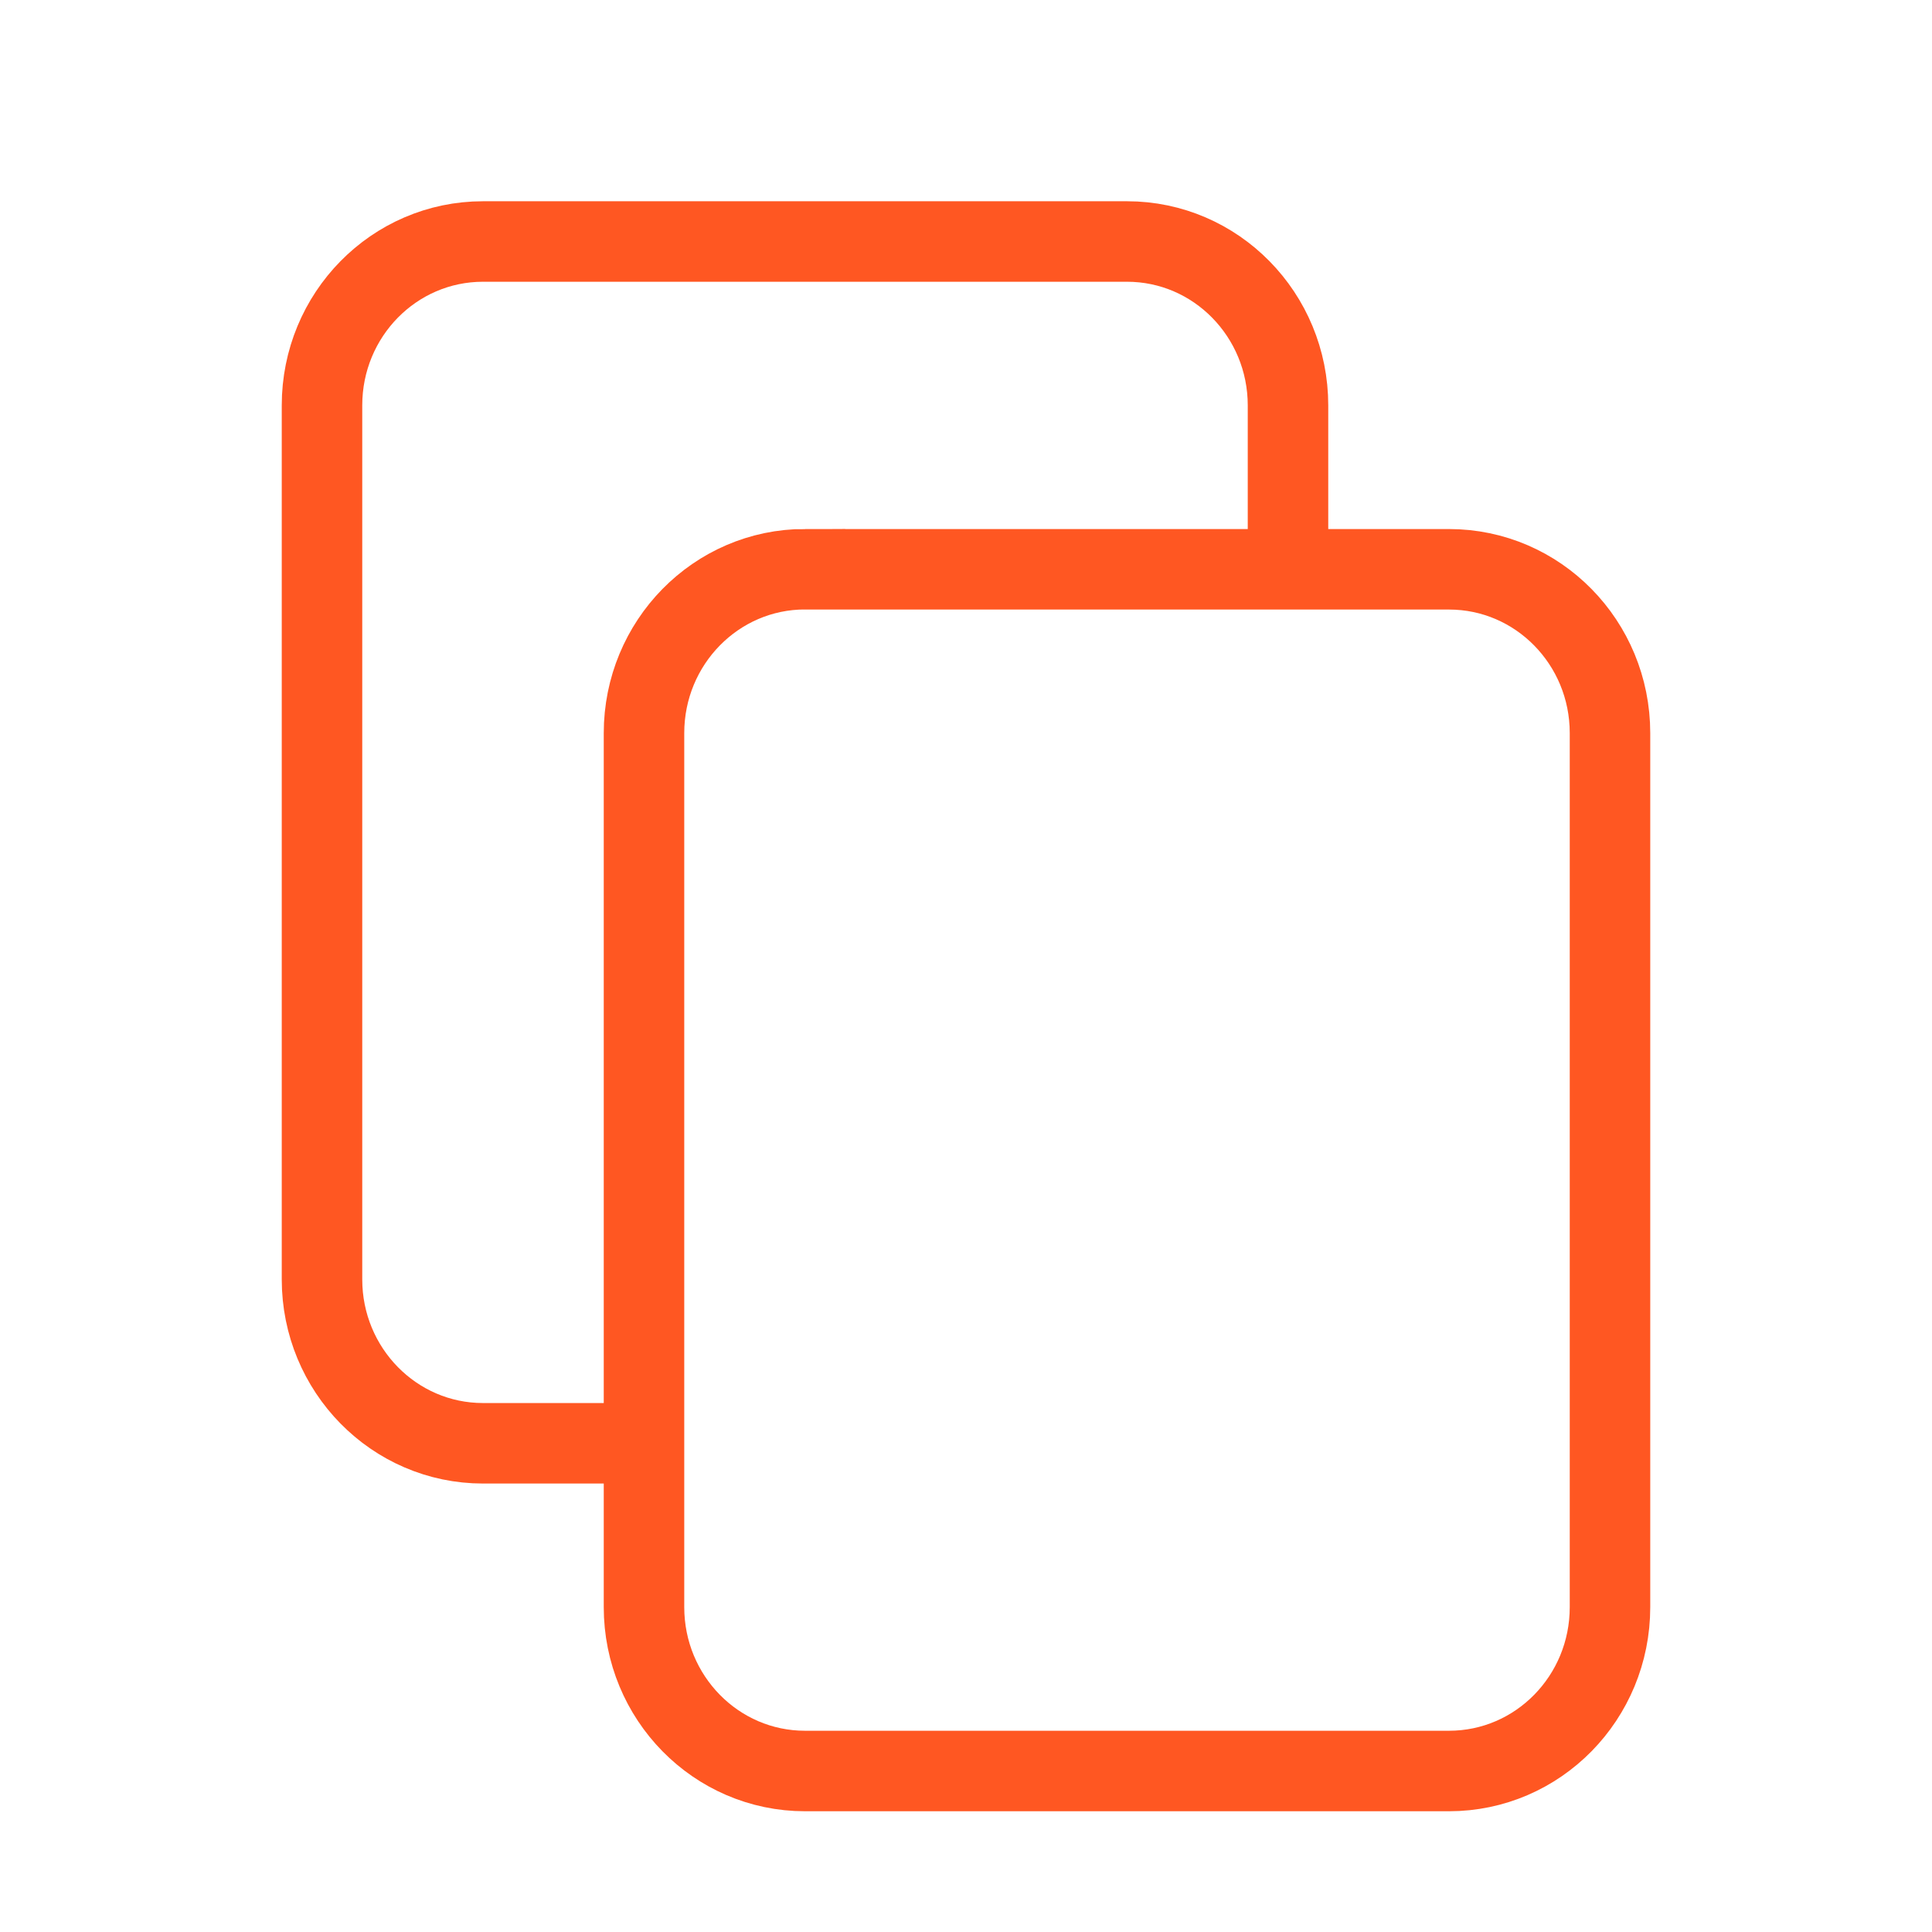
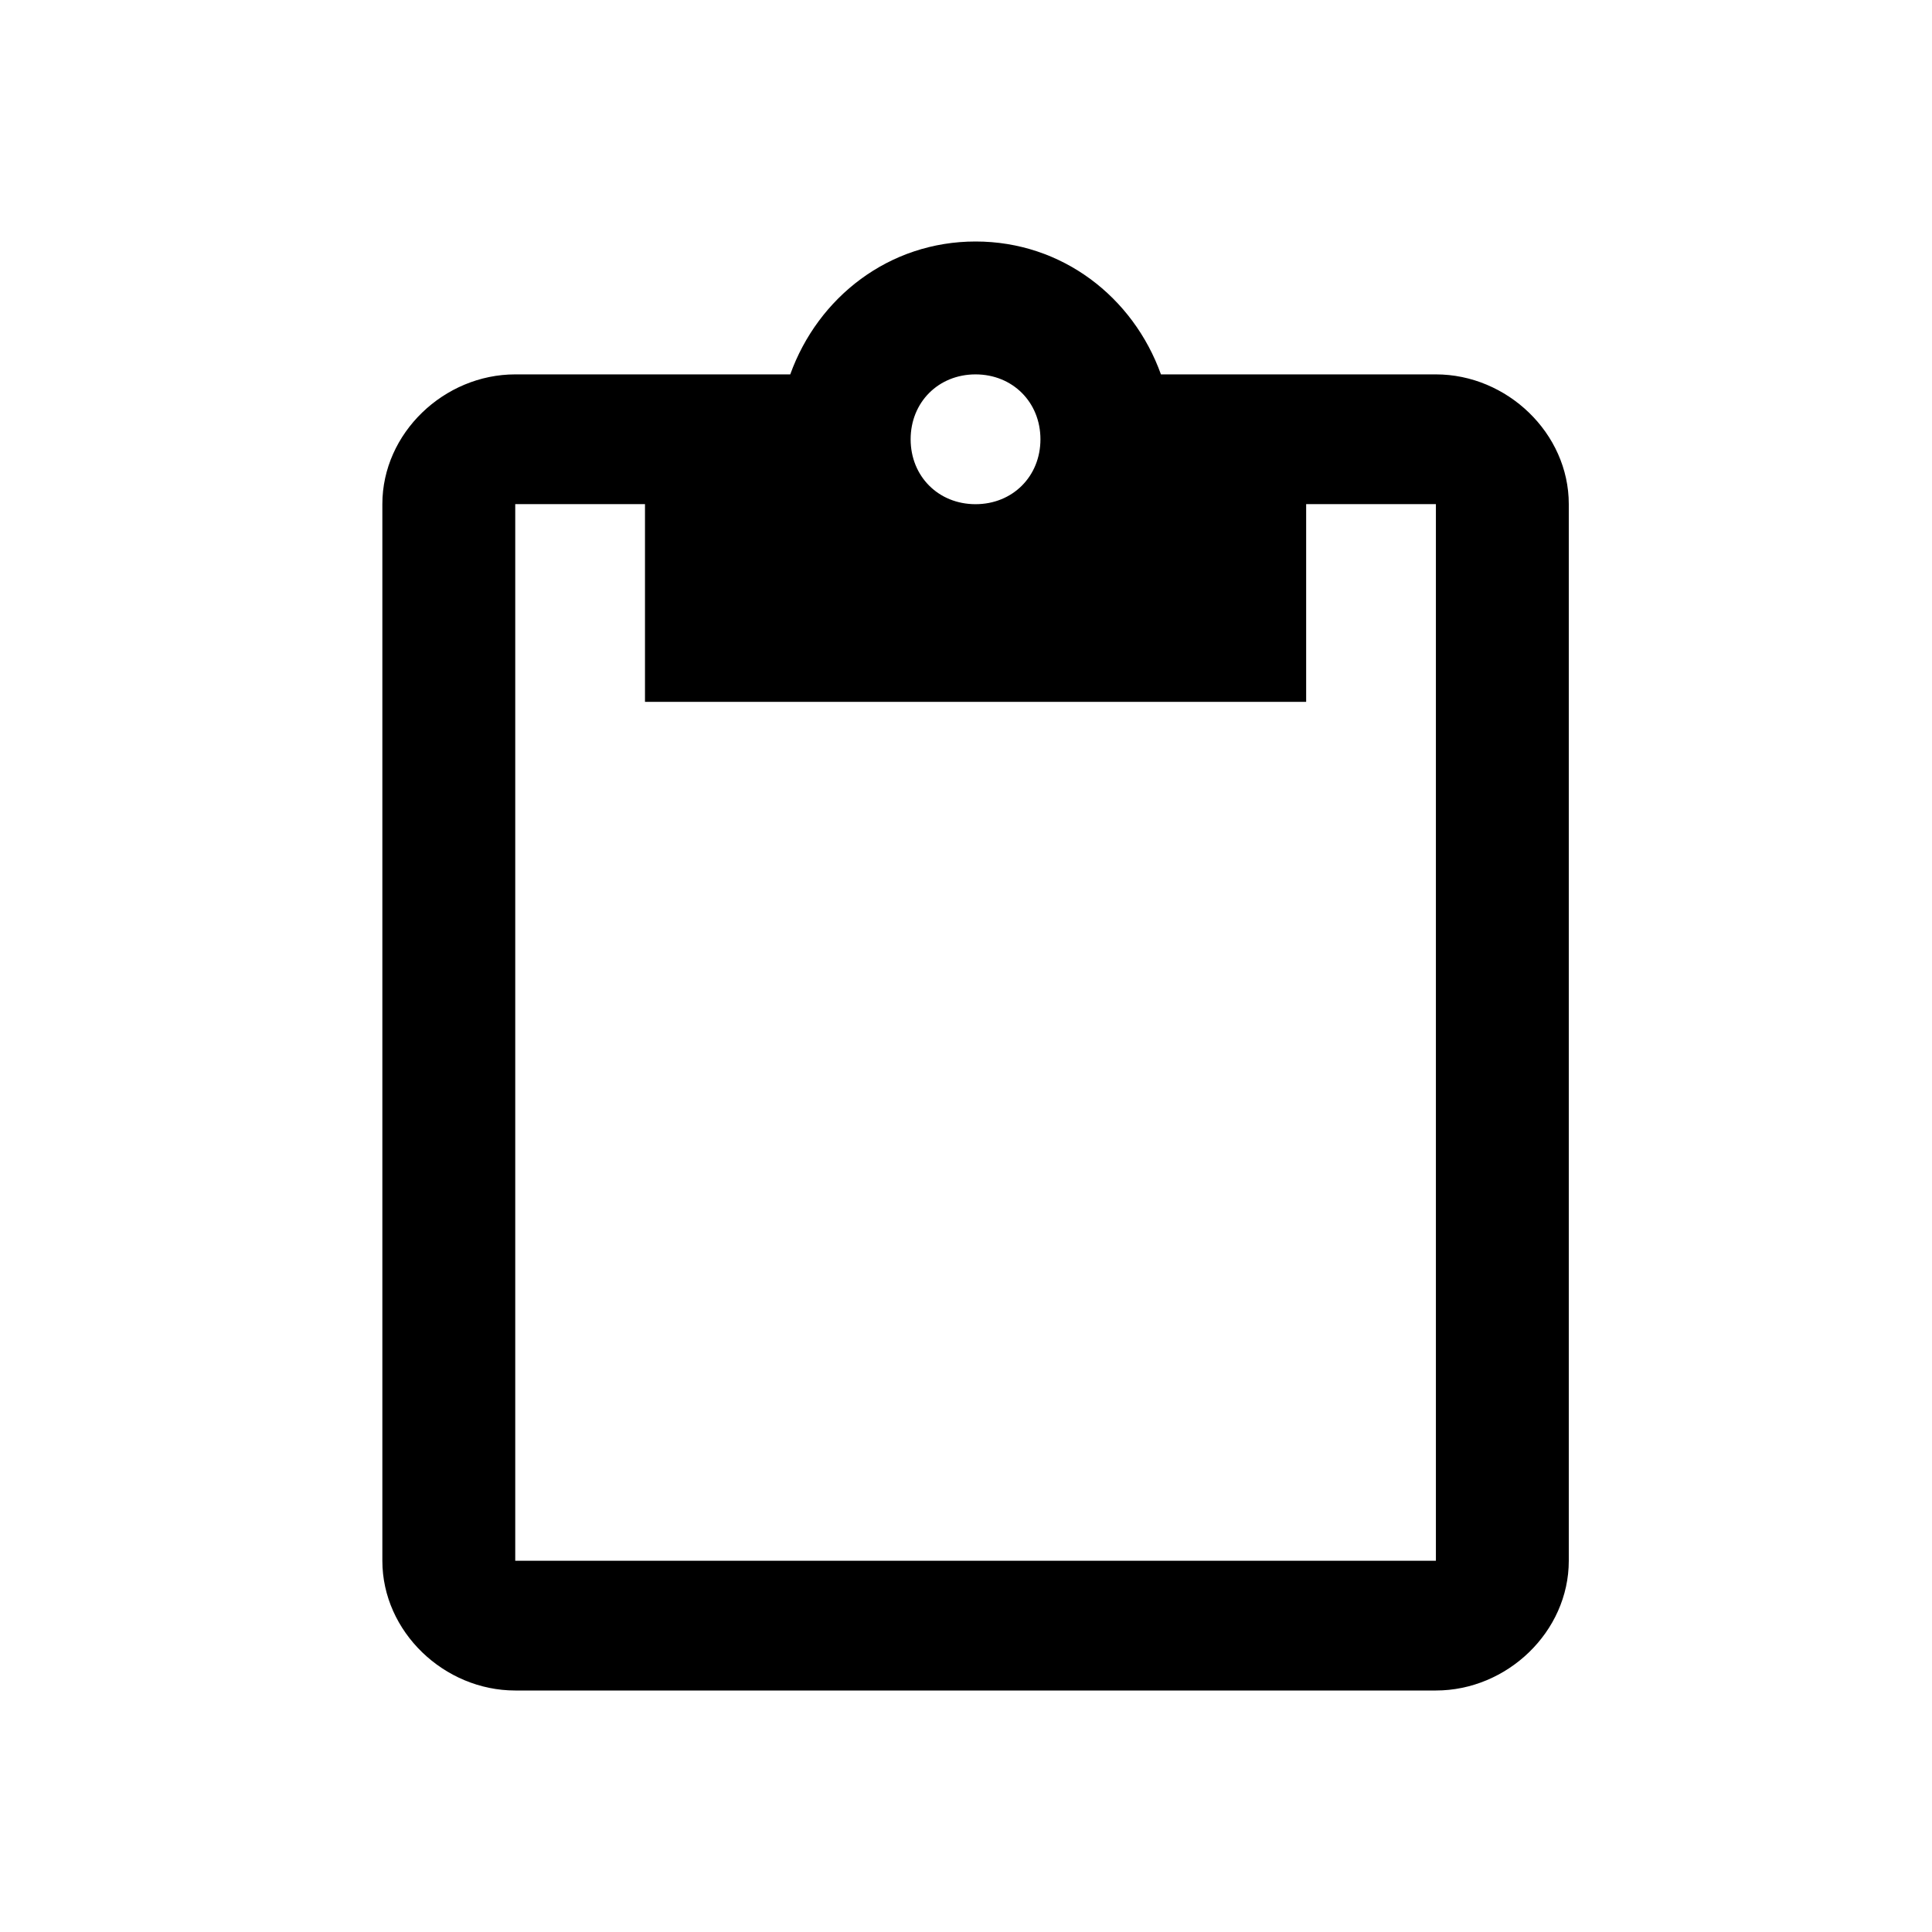
- <svg xmlns="http://www.w3.org/2000/svg" fill="none" shapeRendering="geometricPrecision" stroke="#FF5722" strokeLinecap="round" strokeLinejoin="round" strokeWidth="1.5" viewBox="0 0 24 24" width="14" height="14" version="1.1" id="svg4">
-   <defs id="defs8" />
-   <path d="M8 17.929H6c-1.105 0-2-.912-2-2.036V5.036C4 3.91 4.895 3 6 3h8c1.105 0 2 .911 2 2.036v1.866m-6 .17h8c1.105 0 2 .91 2 2.035v10.857C20 21.09 19.105 22 18 22h-8c-1.105 0-2-.911-2-2.036V9.107c0-1.124.895-2.036 2-2.036z" id="path2" />
+ <svg xmlns="http://www.w3.org/2000/svg" version="1.1" width="32" height="32" viewBox="0 0 32 32">
+   <path d="M23.783 25.851v-17.501h-2.149v3.275h-10.951v-3.275h-2.149v17.501h15.249zM16.158 6.201c-0.614 0-1.075 0.461-1.075 1.075s0.461 1.075 1.075 1.075c0.614 0 1.075-0.461 1.075-1.075s-0.461-1.075-1.075-1.075v0zM23.783 6.201c1.177 0 2.201 0.973 2.201 2.149v17.501c0 1.177-1.023 2.149-2.201 2.149h-15.249c-1.177 0-2.201-0.973-2.201-2.149v-17.501c0-1.177 1.023-2.149 2.201-2.149h4.555c0.461-1.28 1.637-2.201 3.070-2.201s2.61 0.921 3.070 2.201h4.554z" />
</svg>
